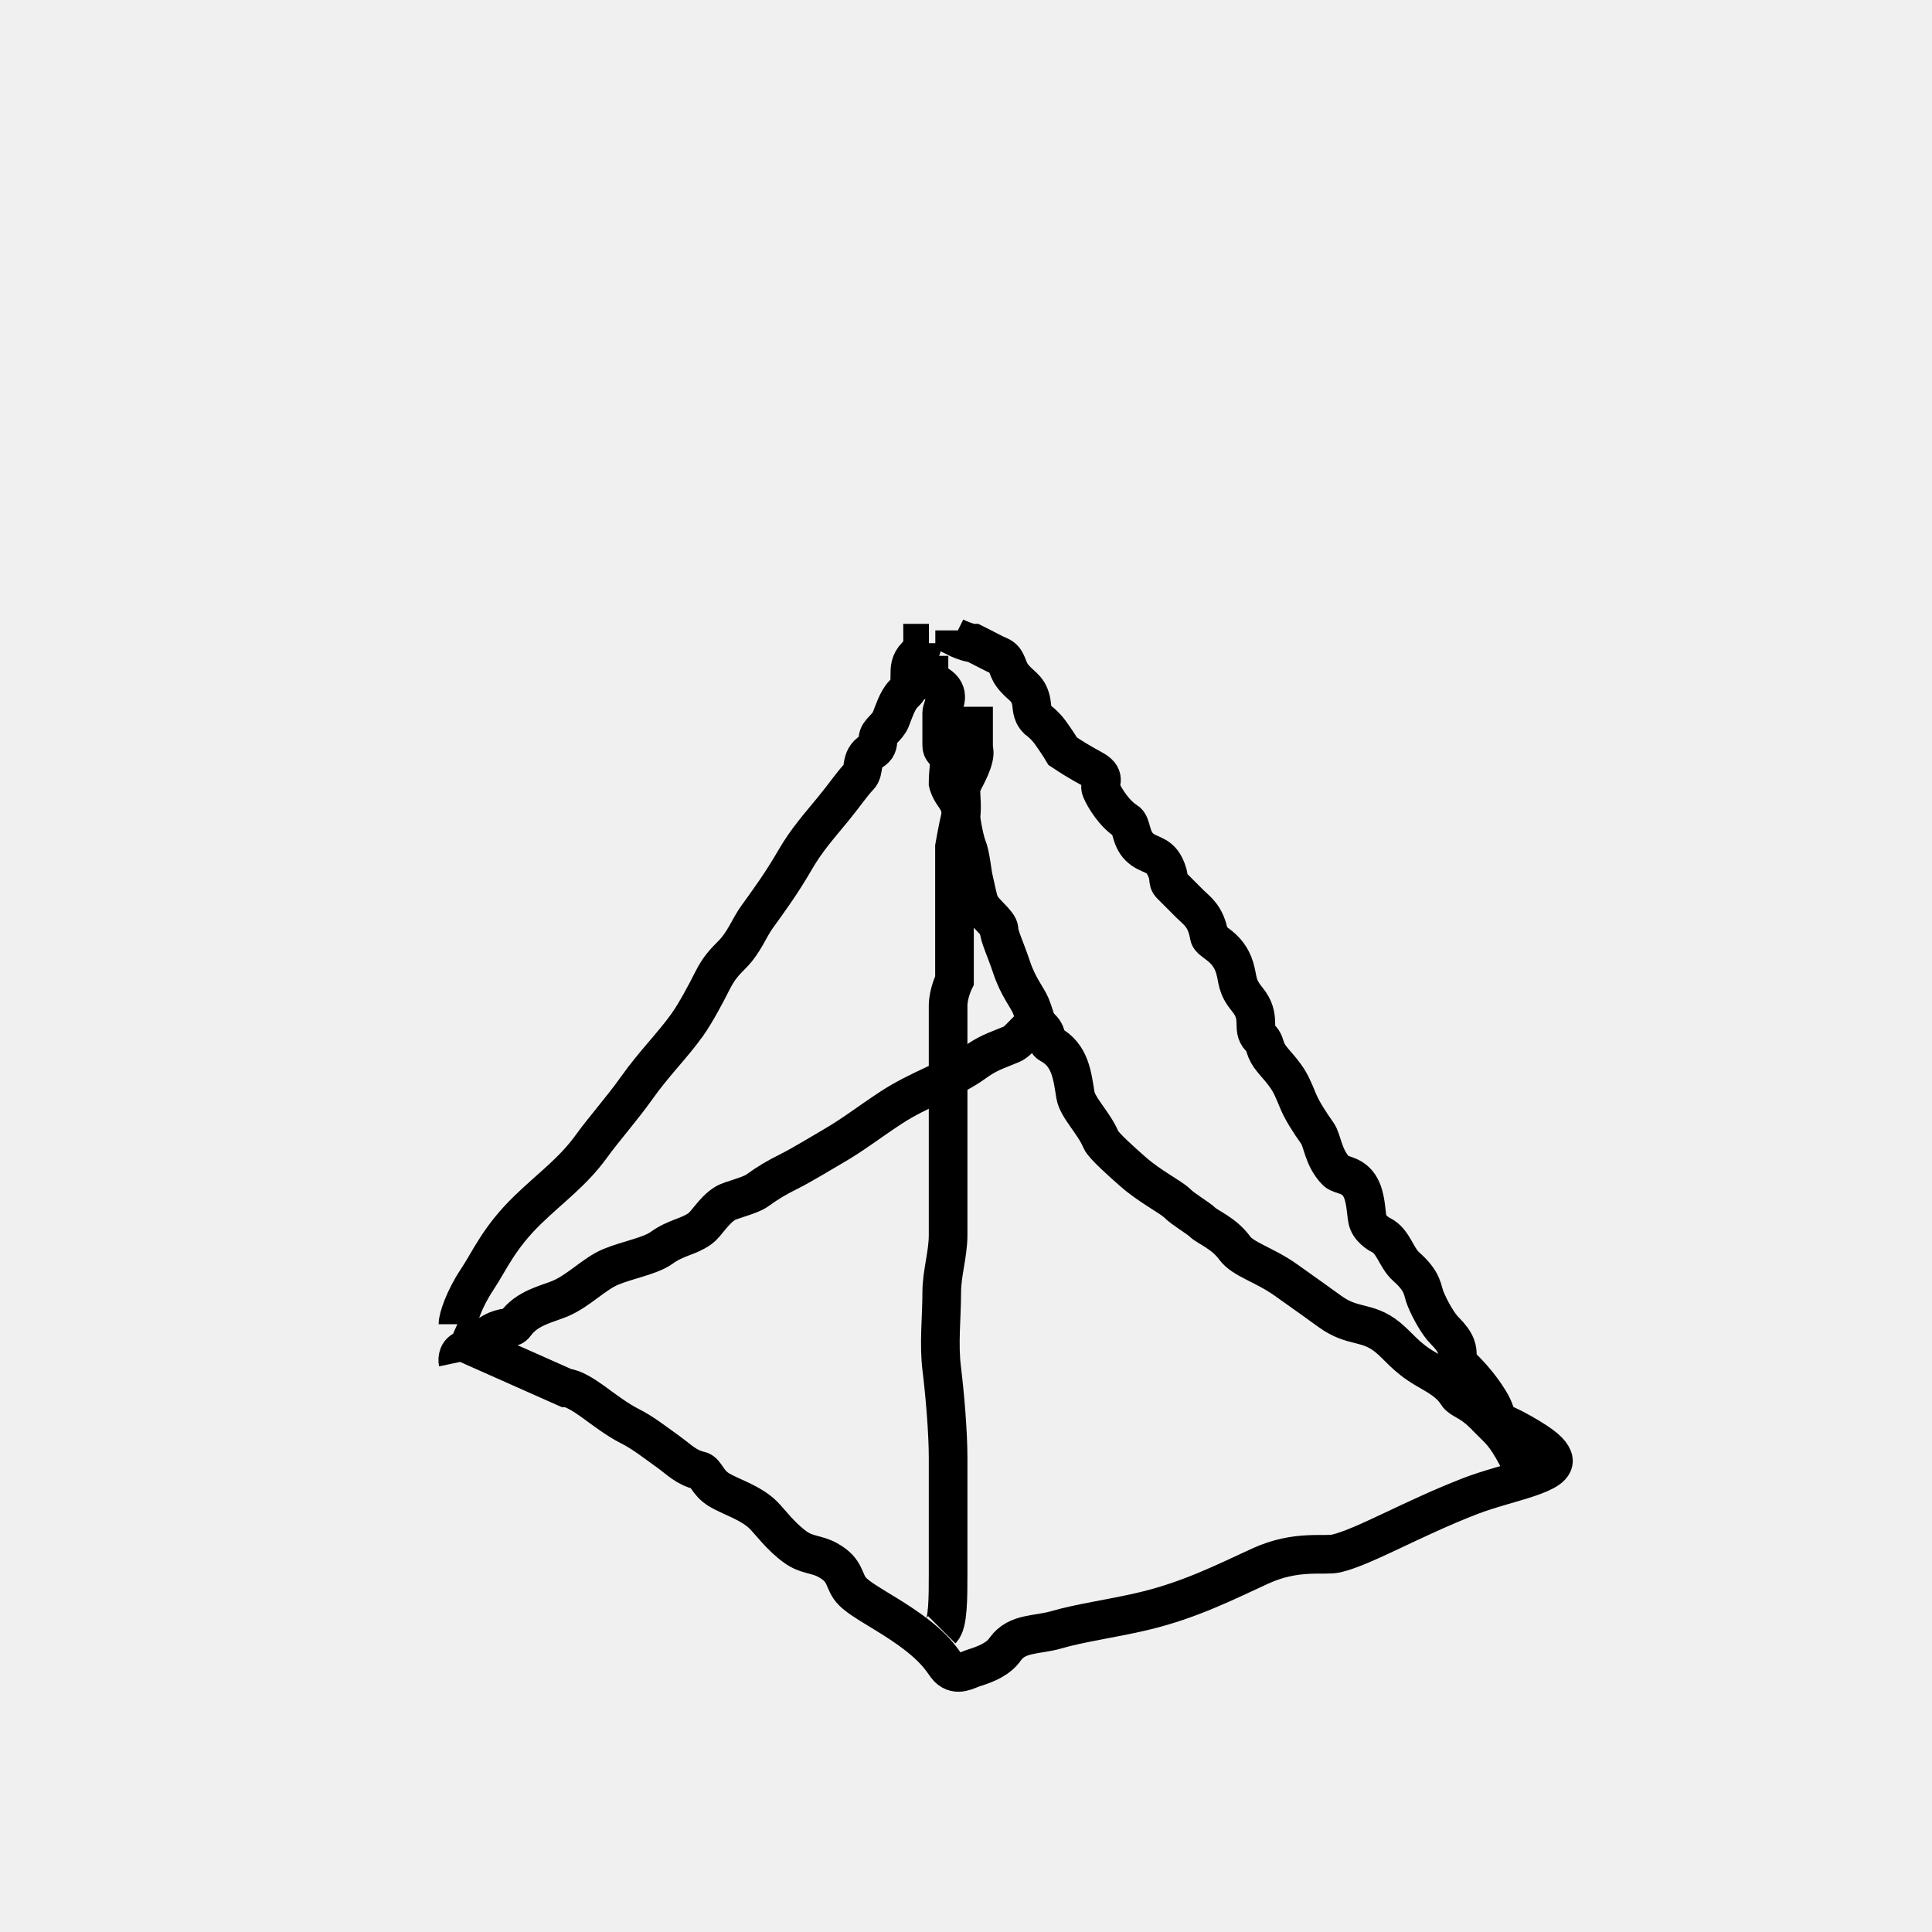
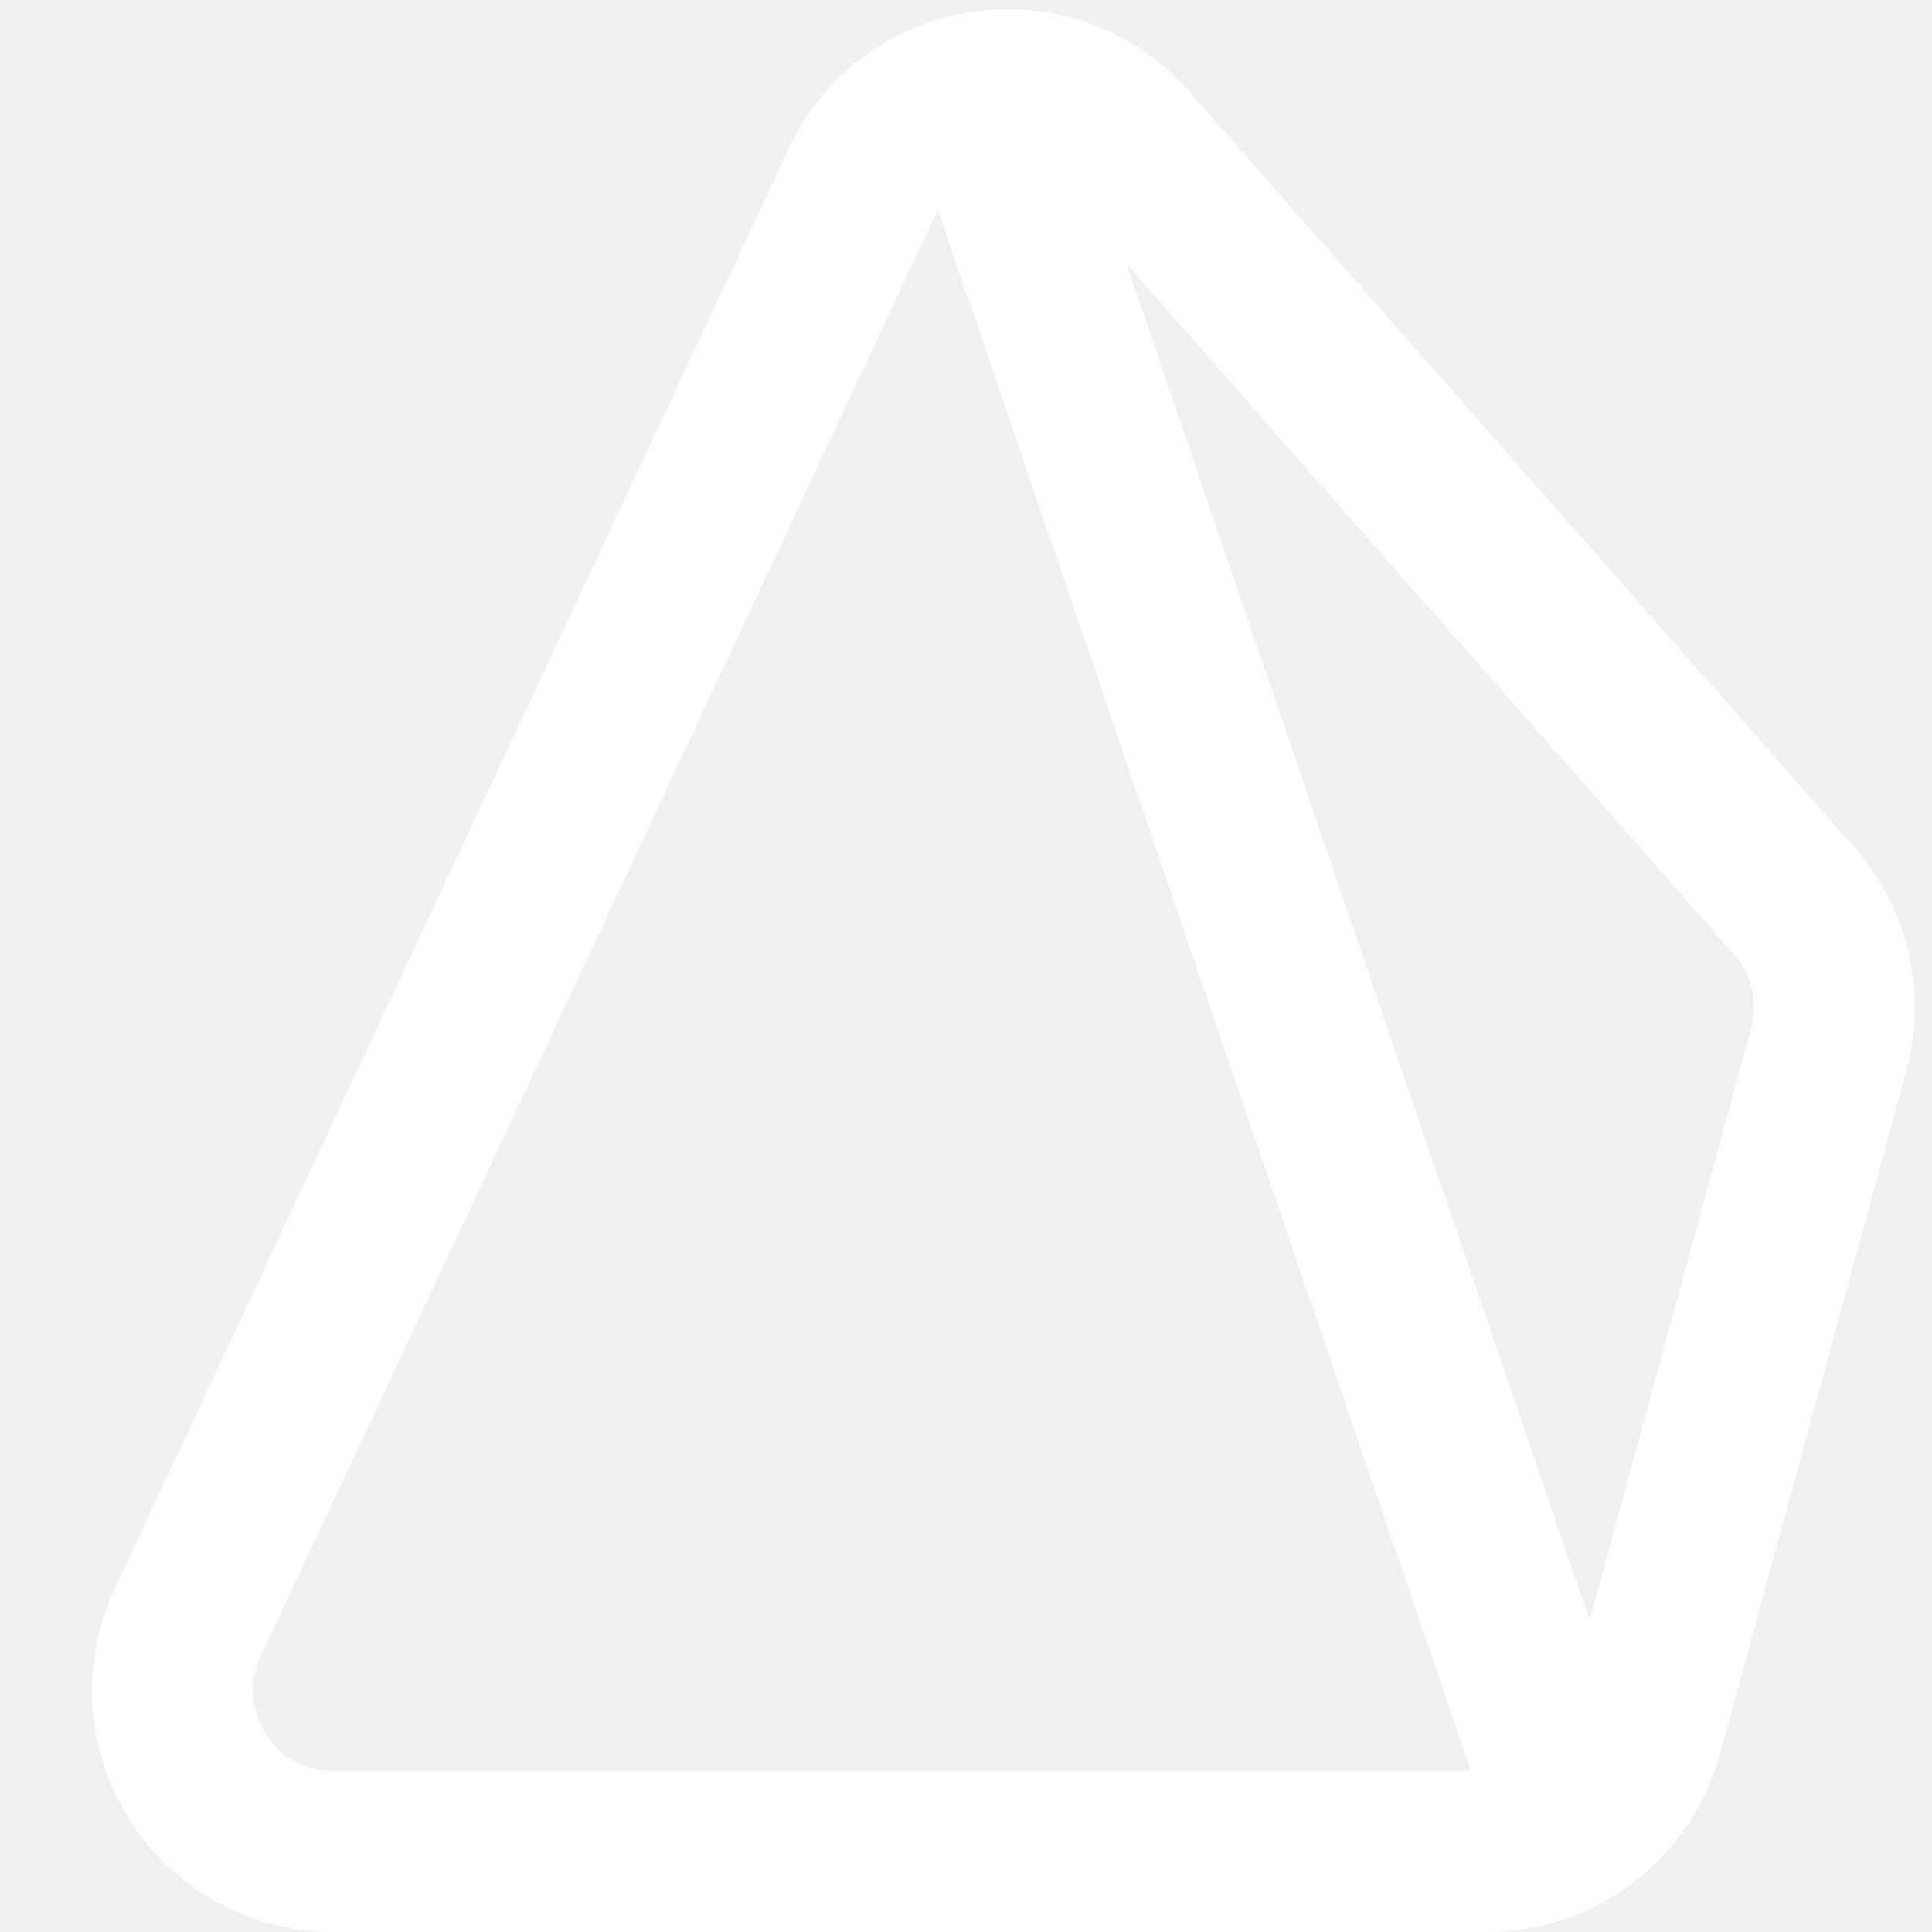
- <svg xmlns="http://www.w3.org/2000/svg" width="50" height="50">
-   <g id="Layer_1">
-     <path d="m11.852,35.258c0,0 -0.051,-0.24 0.165,-0.329c0.304,-0.126 0.608,-0.405 0.824,-0.494c0.304,-0.126 0.398,-0.031 0.494,-0.165c0.305,-0.423 0.813,-0.518 1.153,-0.659c0.481,-0.199 0.887,-0.645 1.318,-0.824c0.457,-0.189 1.019,-0.279 1.318,-0.494c0.378,-0.272 0.69,-0.279 0.988,-0.494c0.189,-0.136 0.346,-0.465 0.659,-0.659c0.14,-0.087 0.635,-0.193 0.824,-0.329c0.299,-0.215 0.494,-0.329 0.824,-0.494c0.329,-0.165 0.835,-0.474 1.153,-0.659c0.514,-0.298 0.899,-0.604 1.483,-0.988c0.741,-0.488 1.544,-0.722 2.142,-1.153c0.378,-0.272 0.532,-0.305 0.988,-0.494c0.215,-0.089 0.519,-0.581 0.659,-0.494c0.313,0.194 0.184,0.416 0.329,0.494c0.524,0.28 0.576,0.804 0.659,1.318c0.053,0.325 0.481,0.723 0.659,1.153c0.063,0.152 0.548,0.58 0.824,0.824c0.445,0.393 0.988,0.659 1.153,0.824c0.165,0.165 0.542,0.378 0.659,0.494c0.116,0.116 0.551,0.281 0.824,0.659c0.215,0.299 0.763,0.432 1.318,0.824c0.486,0.342 0.964,0.688 1.153,0.824c0.598,0.431 0.953,0.234 1.483,0.659c0.287,0.231 0.475,0.526 0.988,0.824c0.319,0.185 0.63,0.346 0.824,0.659c0.087,0.14 0.329,0.165 0.659,0.494c0.165,0.165 0.397,0.16 0.988,0.494c0.608,0.344 0.761,0.507 0.824,0.659c0.178,0.43 -1.17,0.612 -2.142,0.988c-1.513,0.587 -2.743,1.313 -3.46,1.483c-0.321,0.076 -1.03,-0.106 -1.977,0.329c-0.873,0.401 -1.8,0.871 -2.965,1.153c-0.816,0.198 -1.654,0.304 -2.306,0.494c-0.5,0.146 -1.013,0.072 -1.318,0.494c-0.096,0.134 -0.255,0.322 -0.824,0.494c-0.158,0.048 -0.426,0.233 -0.659,0c-0.116,-0.116 -0.232,-0.444 -0.988,-0.988c-0.598,-0.431 -1.222,-0.728 -1.483,-0.988c-0.26,-0.26 -0.135,-0.543 -0.659,-0.824c-0.29,-0.155 -0.525,-0.114 -0.824,-0.329c-0.378,-0.272 -0.659,-0.659 -0.824,-0.824c-0.329,-0.329 -0.873,-0.486 -1.153,-0.659c-0.313,-0.194 -0.334,-0.456 -0.494,-0.494c-0.359,-0.085 -0.525,-0.279 -0.824,-0.494c-0.378,-0.272 -0.659,-0.494 -0.988,-0.659c-0.329,-0.165 -0.69,-0.444 -0.988,-0.659c-0.189,-0.136 -0.494,-0.329 -0.659,-0.329l-2.965,-1.318" id="svg_18" stroke="#000" fill="none" />
-     <path d="m11.852,34.27c0,-0.165 0.165,-0.659 0.494,-1.153c0.329,-0.494 0.56,-1.078 1.318,-1.812c0.591,-0.573 1.166,-0.979 1.647,-1.647c0.305,-0.423 0.81,-0.998 1.153,-1.483c0.476,-0.672 0.909,-1.08 1.318,-1.647c0.215,-0.299 0.494,-0.824 0.659,-1.153c0.165,-0.329 0.329,-0.494 0.494,-0.659c0.329,-0.329 0.444,-0.69 0.659,-0.988c0.272,-0.378 0.619,-0.845 0.988,-1.483c0.298,-0.514 0.612,-0.859 0.988,-1.318c0.295,-0.36 0.494,-0.659 0.659,-0.824c0.165,-0.165 0.016,-0.465 0.329,-0.659c0.14,-0.087 0.165,-0.165 0.165,-0.329c0,-0.165 0.24,-0.279 0.329,-0.494c0.063,-0.152 0.165,-0.494 0.329,-0.659c0.165,-0.165 0.165,-0.165 0.165,-0.494c0,-0.165 0,-0.329 0.165,-0.494c0,0 0.165,-0.165 0.165,-0.329l0.165,0" id="svg_20" stroke="#000" fill="none" />
-     <path d="m26.843,26.527c0,0 -0.102,-0.342 -0.165,-0.494c-0.089,-0.215 -0.329,-0.494 -0.494,-0.988c-0.165,-0.494 -0.329,-0.824 -0.329,-0.988c0,-0.165 -0.405,-0.444 -0.494,-0.659c-0.063,-0.152 -0.08,-0.3 -0.165,-0.659c-0.038,-0.16 -0.076,-0.608 -0.165,-0.824c-0.063,-0.152 -0.165,-0.659 -0.165,-0.824c0,0 0.051,-0.195 -0.165,-0.494c-0.136,-0.189 -0.165,-0.329 -0.165,-0.329c0,-0.329 0.063,-0.507 0,-0.659c-0.089,-0.215 -0.165,-0.165 -0.165,-0.329c0,-0.165 0,-0.329 0,-0.494c0,-0.165 0,-0.165 0,-0.329c0,-0.165 0.233,-0.426 0,-0.659c-0.116,-0.116 -0.329,-0.165 -0.329,-0.329l0,-0.165l0,-0.165l0,-0.165" id="svg_21" stroke="#000" fill="none" />
-     <path d="m24.372,42.177c0.165,-0.165 0.165,-0.824 0.165,-1.483c0,-1.153 0,-2.142 0,-2.965c0,-0.659 -0.082,-1.632 -0.165,-2.306c-0.081,-0.654 0,-1.318 0,-1.977c0,-0.494 0.165,-0.988 0.165,-1.483c0,-0.165 0,-0.659 0,-0.824c0,-0.329 0,-0.494 0,-0.824c0,-0.329 0,-0.824 0,-1.153c0,-0.494 0,-0.824 0,-1.318c0,-0.329 0,-0.824 0,-0.988c0,-0.329 0,-0.659 0,-0.824c0,-0.329 0.165,-0.659 0.165,-0.659c0,-0.165 0,-0.659 0,-0.988c0,-0.165 0,-0.494 0,-0.659c0,-0.165 0,-0.659 0,-0.988c0,-0.165 0,-0.329 0,-0.824c0,0 0.08,-0.465 0.165,-0.824c0.038,-0.16 0,-0.494 0,-0.659c0,-0.165 0.245,-0.465 0.329,-0.824c0.038,-0.16 0,-0.165 0,-0.329l0,-0.329l0,-0.329l0,-0.329" id="svg_22" stroke="#000" fill="none" />
-     <path d="m39.364,37.894c-0.329,-0.659 -0.494,-0.824 -0.659,-0.988c0,0 0.109,-0.216 -0.165,-0.659c-0.122,-0.198 -0.329,-0.494 -0.659,-0.824c-0.165,-0.165 -0.165,-0.165 -0.165,-0.329c0,-0.165 0,-0.329 -0.329,-0.659c-0.165,-0.165 -0.368,-0.519 -0.494,-0.824c-0.089,-0.215 -0.049,-0.431 -0.494,-0.824c-0.276,-0.244 -0.329,-0.659 -0.659,-0.824c0,0 -0.24,-0.114 -0.329,-0.329c-0.063,-0.152 -0.039,-0.519 -0.165,-0.824c-0.178,-0.43 -0.542,-0.378 -0.659,-0.494c-0.349,-0.349 -0.358,-0.799 -0.494,-0.988c-0.215,-0.299 -0.405,-0.608 -0.494,-0.824c-0.126,-0.304 -0.193,-0.47 -0.329,-0.659c-0.215,-0.299 -0.405,-0.444 -0.494,-0.659c-0.063,-0.152 -0.048,-0.213 -0.165,-0.329c-0.233,-0.233 0.047,-0.529 -0.329,-0.988c-0.295,-0.36 -0.234,-0.508 -0.329,-0.824c-0.172,-0.569 -0.633,-0.661 -0.659,-0.824c-0.083,-0.514 -0.329,-0.659 -0.494,-0.824c-0.165,-0.165 -0.378,-0.378 -0.494,-0.494c-0.116,-0.116 0,-0.165 -0.165,-0.494c-0.165,-0.329 -0.426,-0.261 -0.659,-0.494c-0.233,-0.233 -0.189,-0.572 -0.329,-0.659c-0.313,-0.194 -0.57,-0.608 -0.659,-0.824c-0.063,-0.152 0.149,-0.301 -0.165,-0.494c-0.14,-0.087 -0.329,-0.165 -0.824,-0.494c0,0 -0.114,-0.195 -0.329,-0.494c-0.136,-0.189 -0.329,-0.329 -0.329,-0.329c-0.165,-0.165 -0.127,-0.334 -0.165,-0.494c-0.085,-0.359 -0.279,-0.36 -0.494,-0.659c-0.136,-0.189 -0.114,-0.405 -0.329,-0.494c-0.152,-0.063 -0.329,-0.165 -0.659,-0.329c0,0 -0.165,0 -0.494,-0.165l0,-0.165" id="svg_23" stroke="#000" fill="none" />
+ <svg xmlns="http://www.w3.org/2000/svg" width="24" height="24" viewBox="0 0 24 24" fill="none">
+   <g clip-path="url(#clip0_24_145)">
+     <path d="M12.5 2L19.5 22.5" stroke="white" stroke-width="2" />
+     <path d="M10.705 2.266C11.316 0.961 13.066 0.711 14.018 1.793L22.288 11.191C22.733 11.696 22.893 12.39 22.717 13.039L20.402 21.526C20.165 22.396 19.374 23 18.472 23H4.144C2.68 23 1.712 21.478 2.333 20.152L10.705 2.266Z" stroke="white" stroke-width="2" />
  </g>
+   <defs>
+     <clipPath id="clip0_24_145">
+       <rect width="24" height="24" fill="white" />
+     </clipPath>
+   </defs>
</svg>
